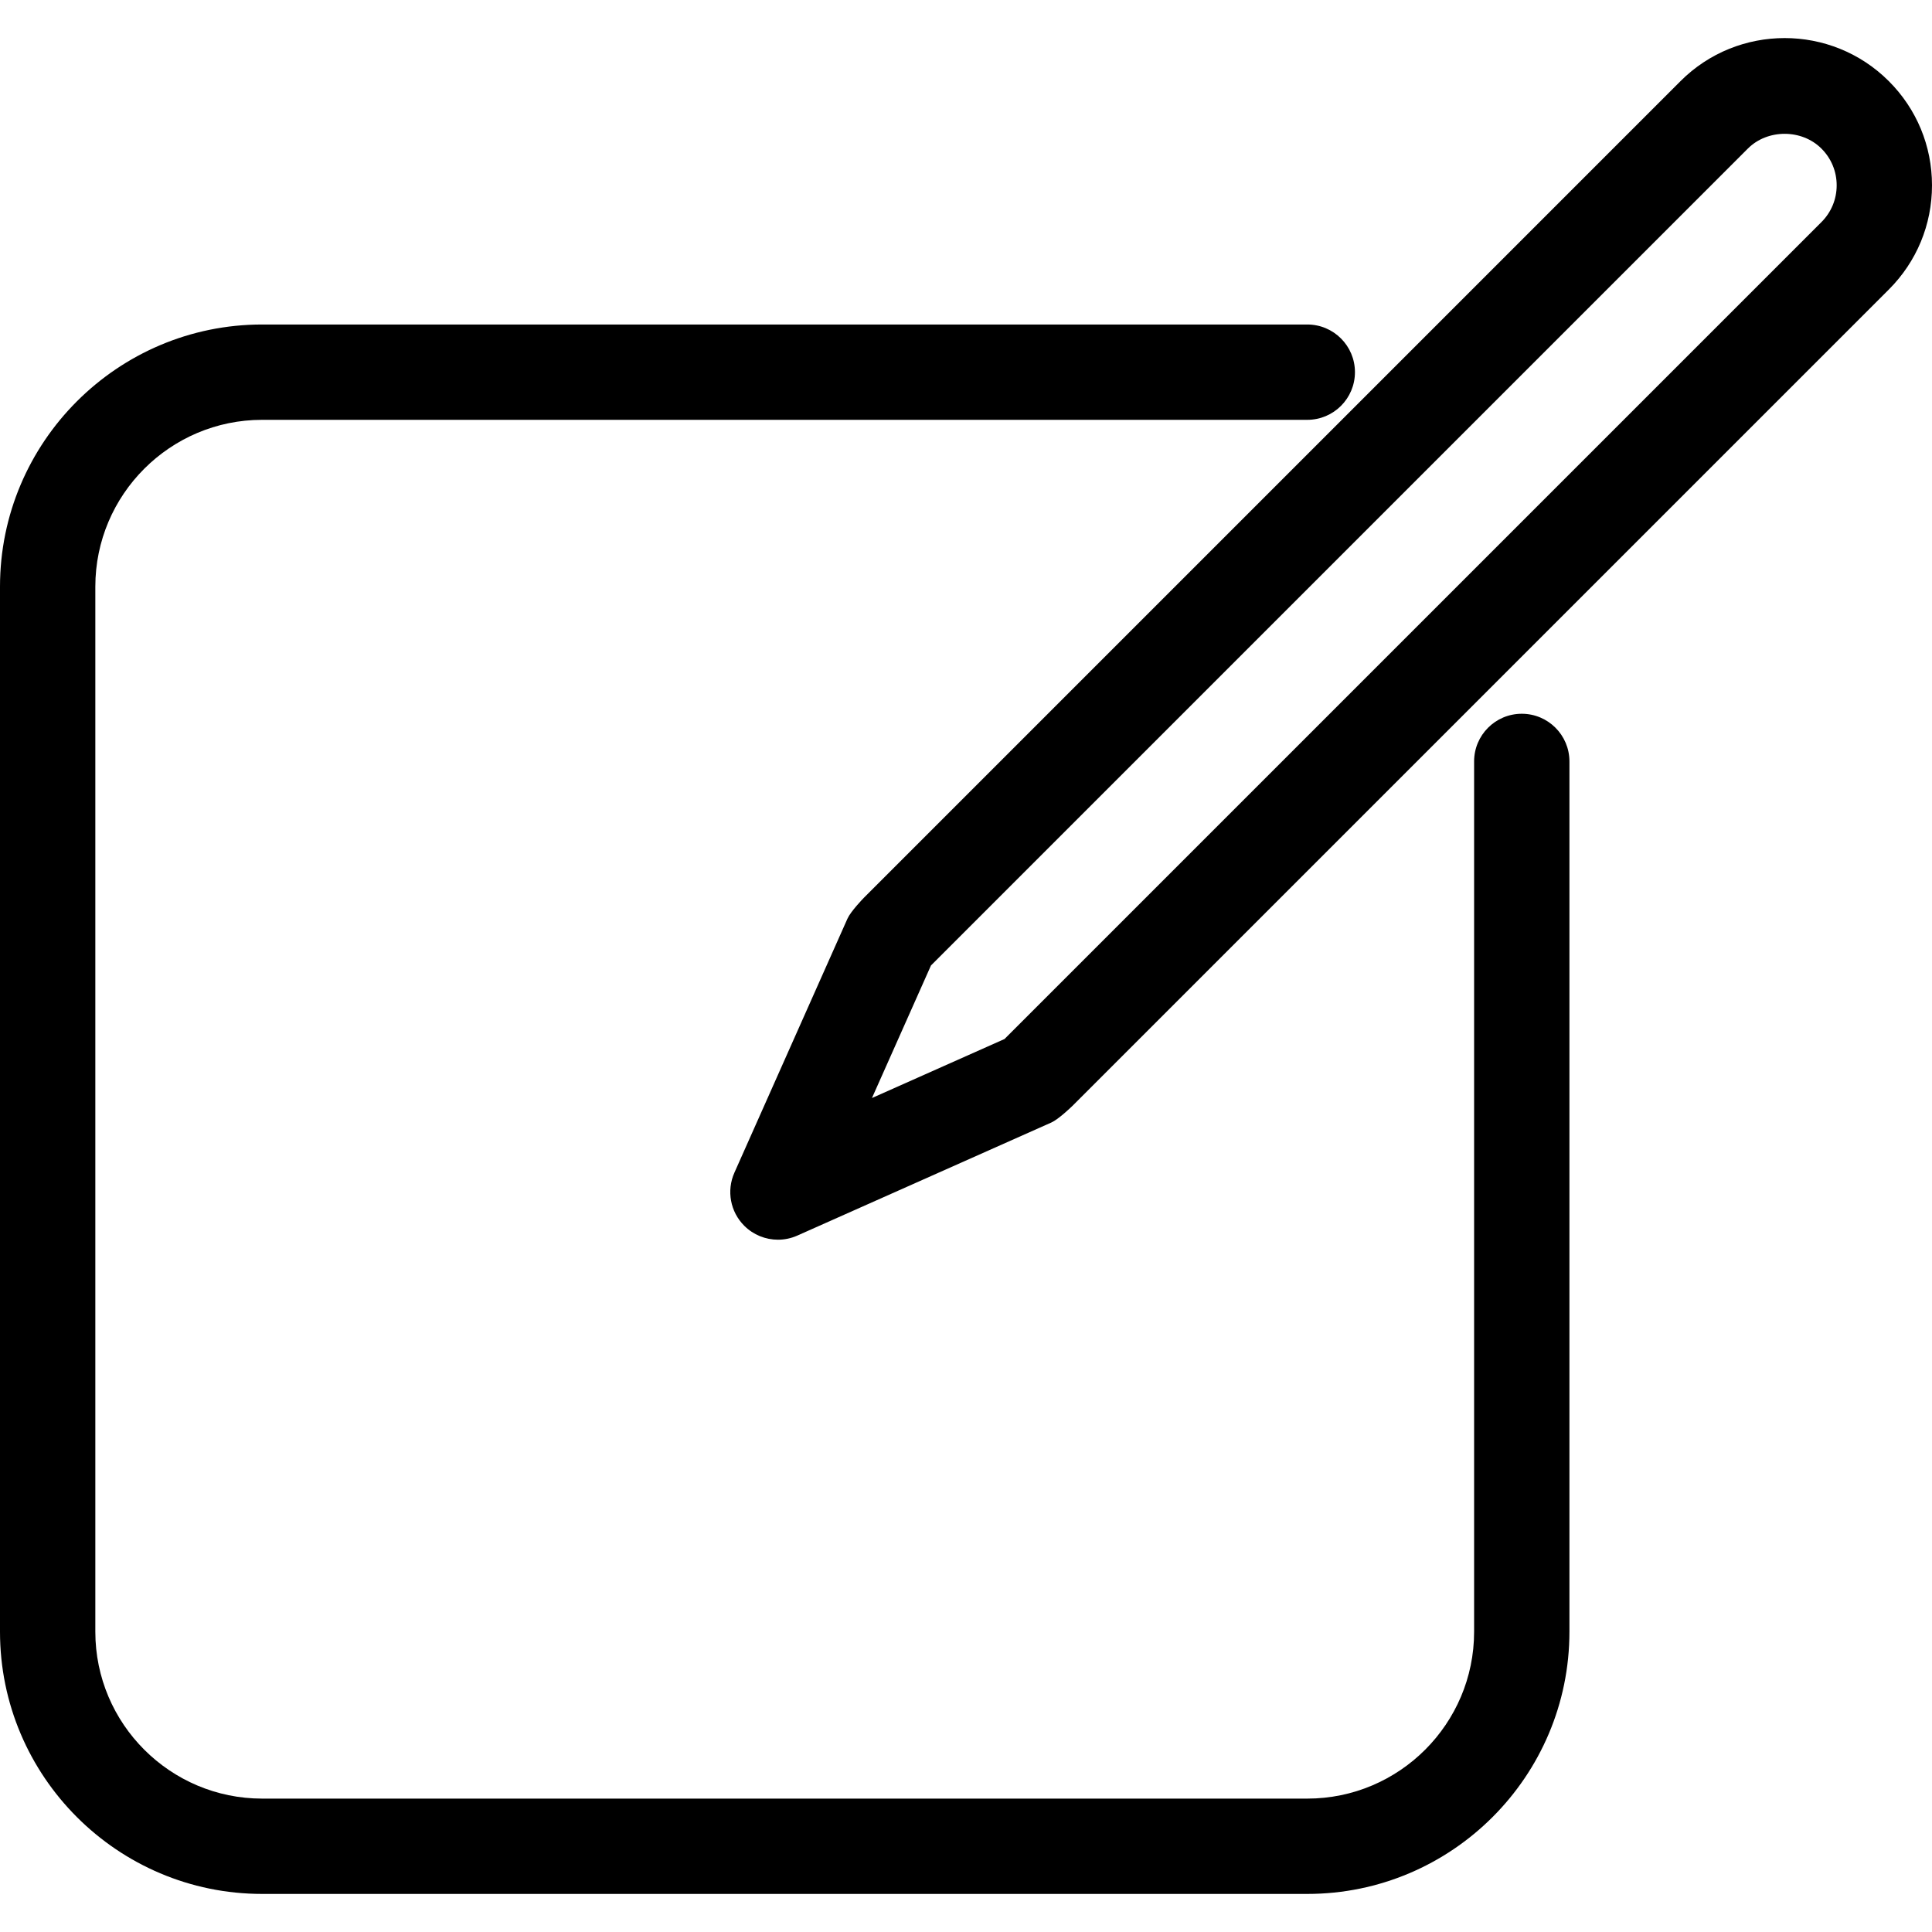
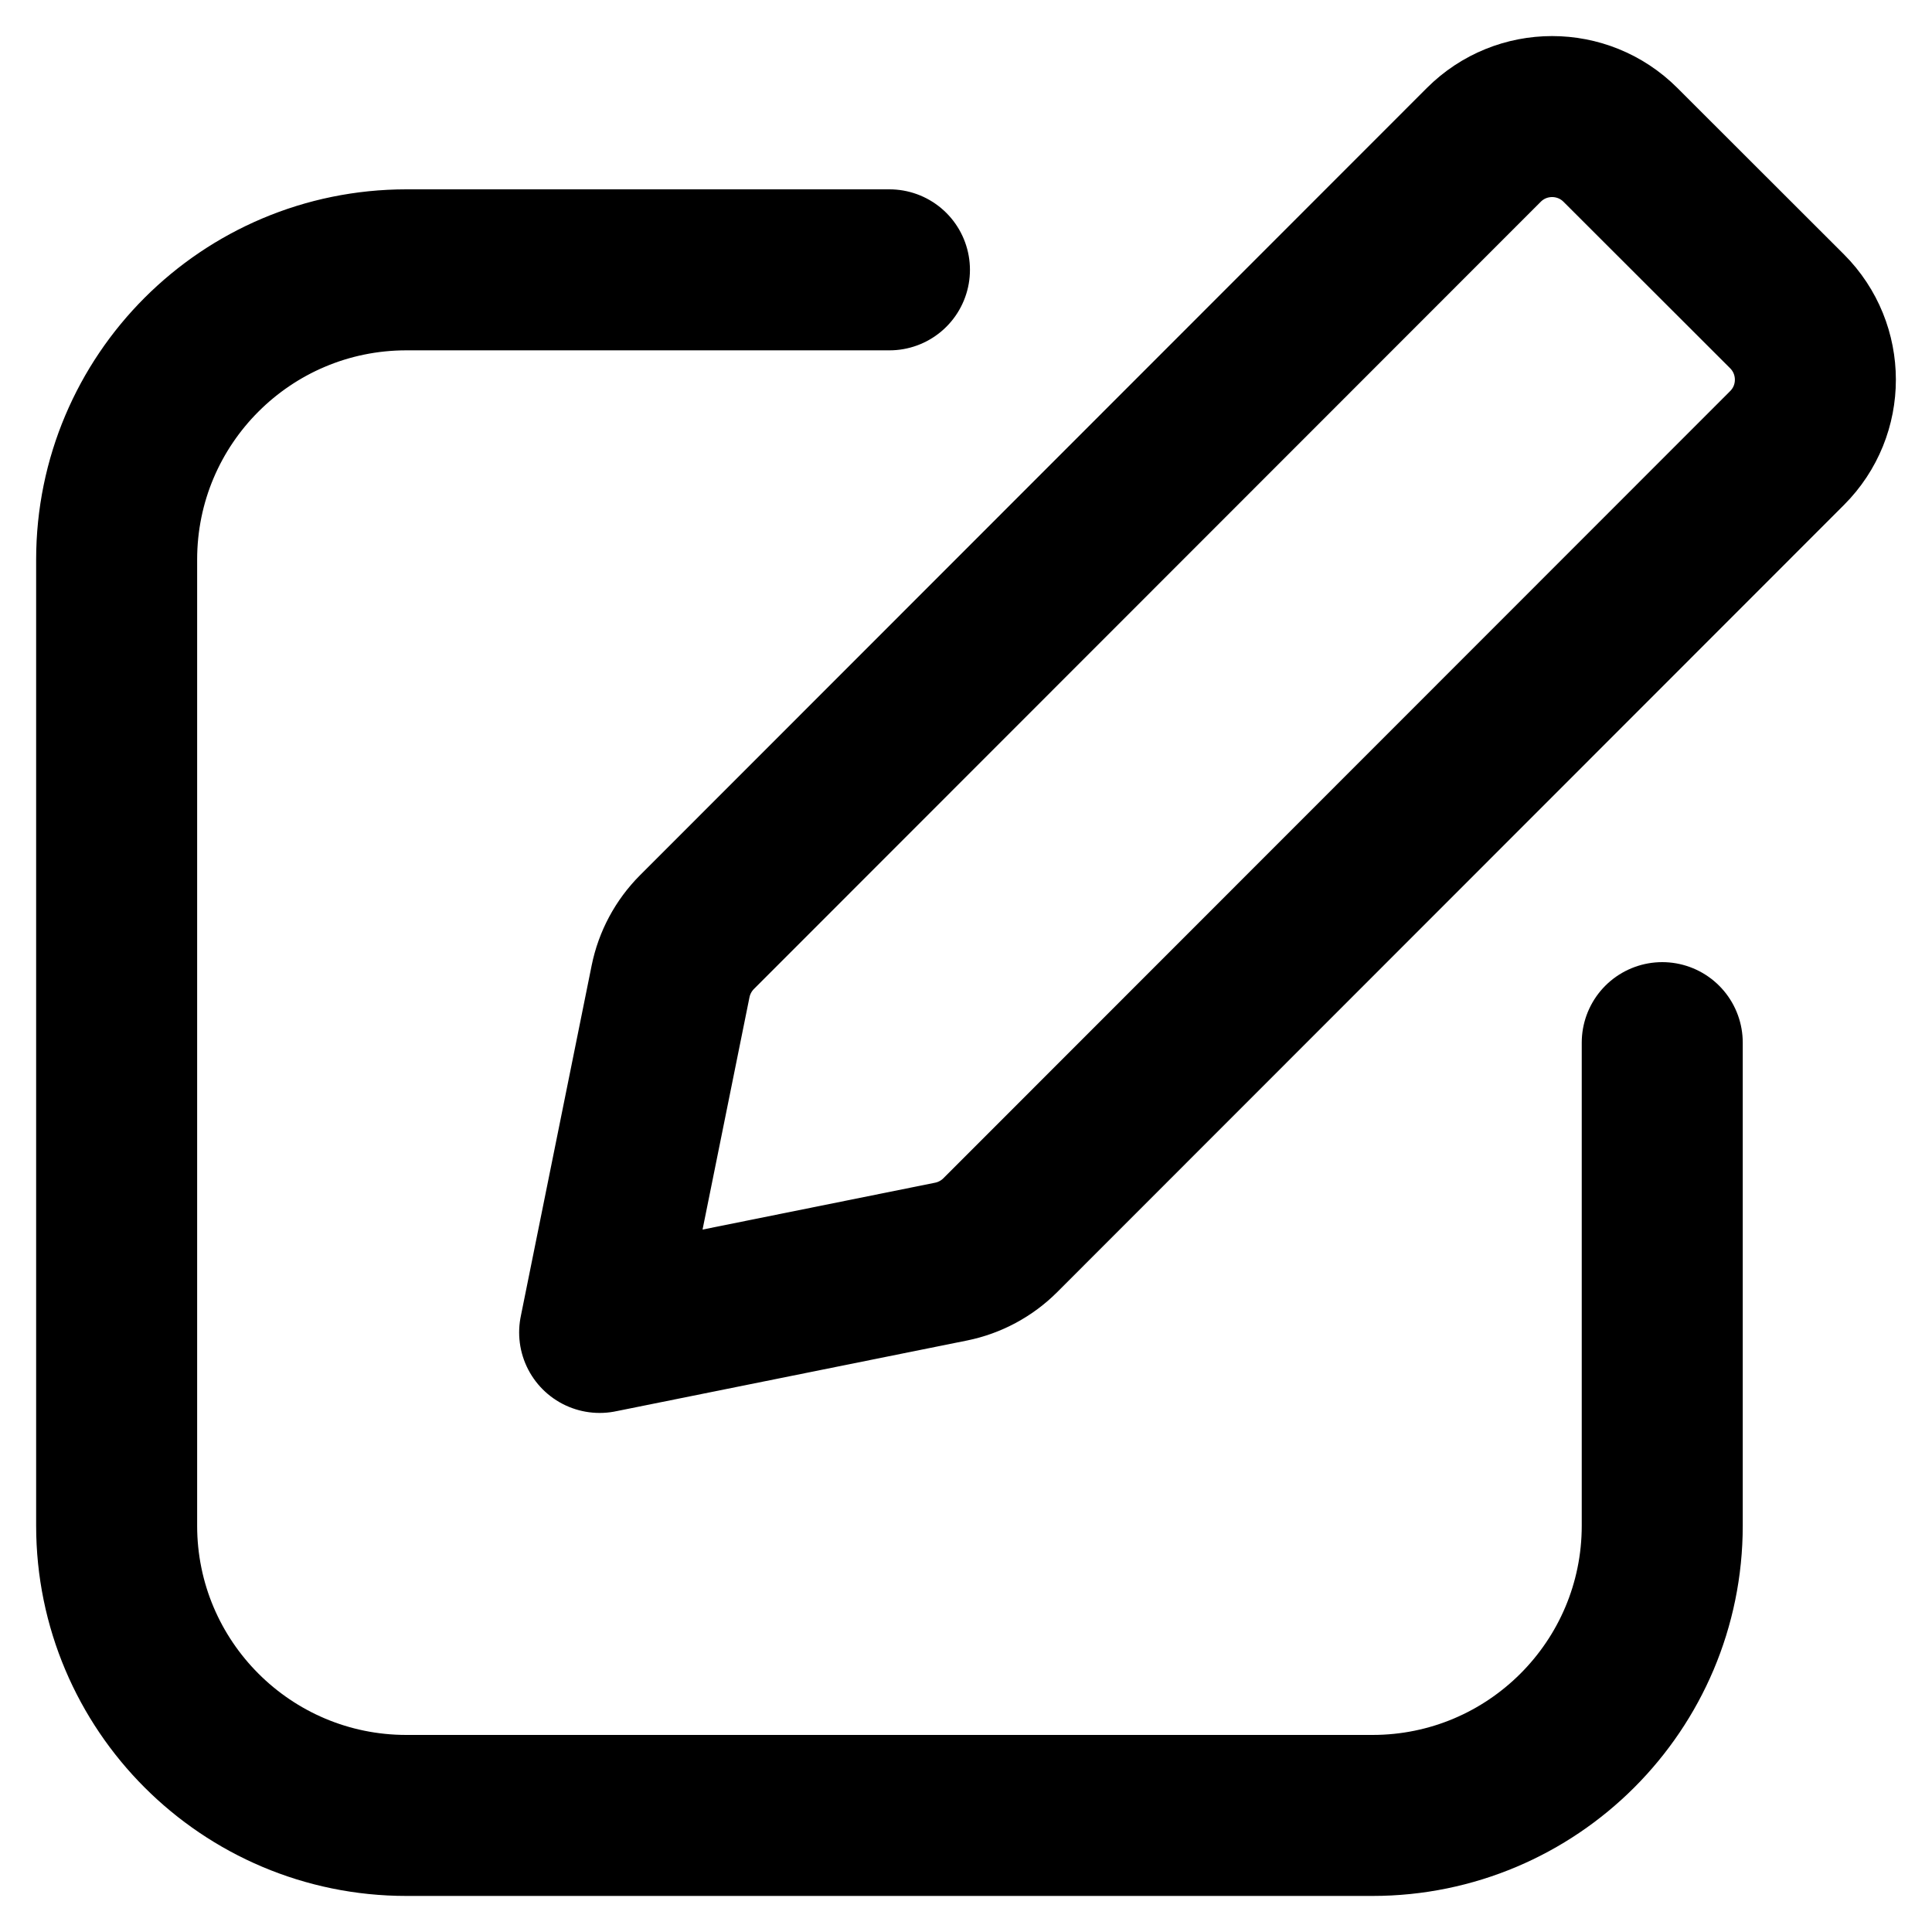
- <svg xmlns="http://www.w3.org/2000/svg" version="1.1" id="Capa_1" x="0px" y="0px" width="494.936px" height="494.936px" viewBox="0 0 494.936 494.936" style="enable-background:new 0 0 494.936 494.936;" xml:space="preserve">
-   <g>
-     <g>
-       <path d="M389.844,182.85c-6.743,0-12.21,5.467-12.21,12.21v222.968c0,23.562-19.174,42.735-42.736,42.735H67.157    c-23.562,0-42.736-19.174-42.736-42.735V150.285c0-23.562,19.174-42.735,42.736-42.735h267.741c6.743,0,12.21-5.467,12.21-12.21    s-5.467-12.21-12.21-12.21H67.157C30.126,83.13,0,113.255,0,150.285v267.743c0,37.029,30.126,67.155,67.157,67.155h267.741    c37.03,0,67.156-30.126,67.156-67.155V195.061C402.054,188.318,396.587,182.85,389.844,182.85z" />
-       <path d="M483.876,20.791c-14.72-14.72-38.669-14.714-53.377,0L221.352,229.944c-0.28,0.28-3.434,3.559-4.251,5.396l-28.963,65.069    c-2.057,4.619-1.056,10.027,2.521,13.6c2.337,2.336,5.461,3.576,8.639,3.576c1.675,0,3.362-0.346,4.96-1.057l65.07-28.963    c1.83-0.815,5.114-3.97,5.396-4.25L483.876,74.169c7.131-7.131,11.06-16.61,11.06-26.692    C494.936,37.396,491.007,27.915,483.876,20.791z M466.61,56.897L257.457,266.05c-0.035,0.036-0.055,0.078-0.089,0.107    l-33.989,15.131L238.51,247.3c0.03-0.036,0.071-0.055,0.107-0.09L447.765,38.058c5.038-5.039,13.819-5.033,18.846,0.005    c2.518,2.51,3.905,5.855,3.905,9.414C470.516,51.036,469.127,54.38,466.61,56.897z" />
-     </g>
-   </g>
-   <g>
- </g>
-   <g>
- </g>
-   <g>
- </g>
-   <g>
- </g>
-   <g>
- </g>
-   <g>
- </g>
-   <g>
- </g>
-   <g>
- </g>
-   <g>
- </g>
-   <g>
- </g>
-   <g>
- </g>
-   <g>
- </g>
-   <g>
- </g>
-   <g>
- </g>
-   <g>
- </g>
+ <svg xmlns="http://www.w3.org/2000/svg" width="24" height="24" viewBox="0 0 24 24" fill="none">
+   <path d="M11.049 3.352H5.049C3.061 3.352 1.449 4.963 1.449 6.952V18.952C1.449 20.94 3.061 22.552 5.049 22.552H17.049C19.037 22.552 20.649 20.94 20.649 18.952L20.649 12.952M7.449 16.552L11.815 15.672C12.046 15.625 12.259 15.511 12.426 15.344L22.2 5.565C22.669 5.096 22.668 4.336 22.199 3.867L20.129 1.799C19.66 1.331 18.901 1.331 18.432 1.8L8.657 11.58C8.491 11.747 8.377 11.959 8.33 12.191L7.449 16.552Z" stroke="black" stroke-width="2" stroke-linecap="round" stroke-linejoin="round" />
</svg>
